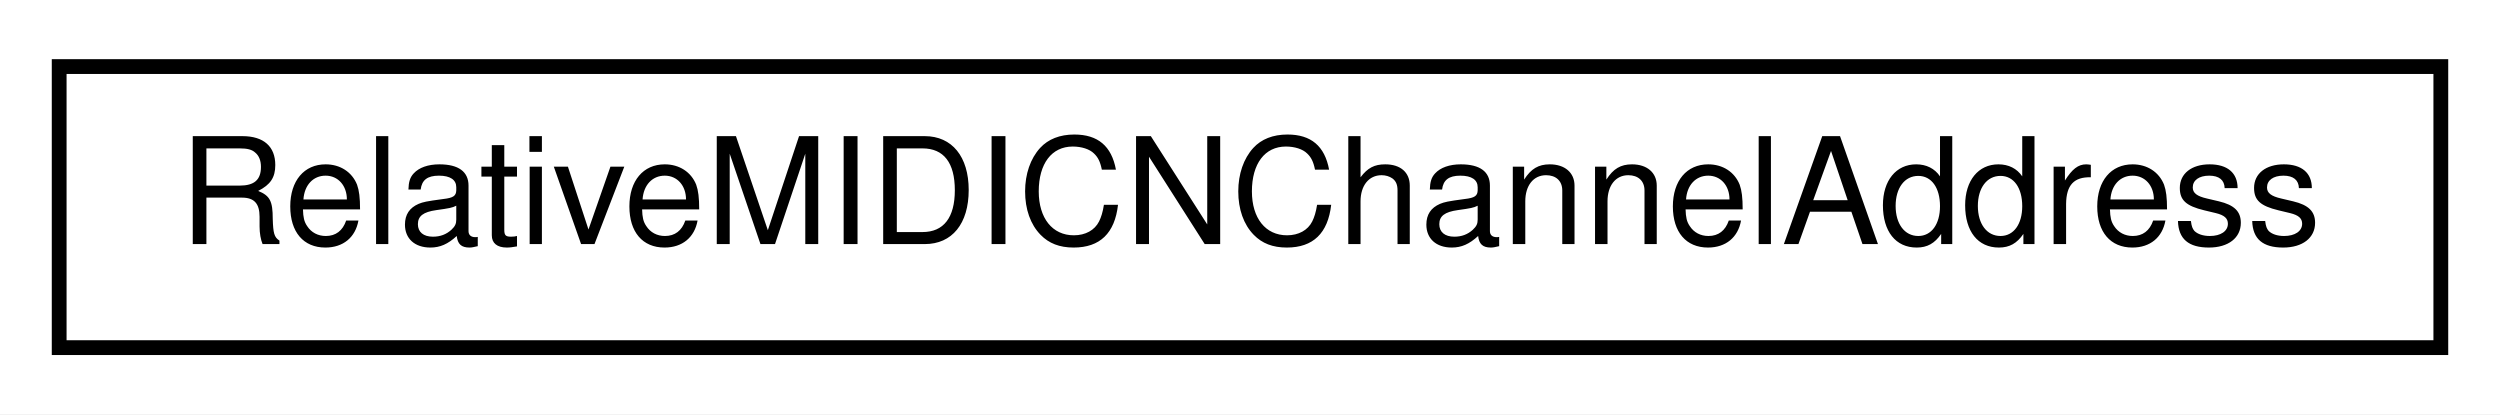
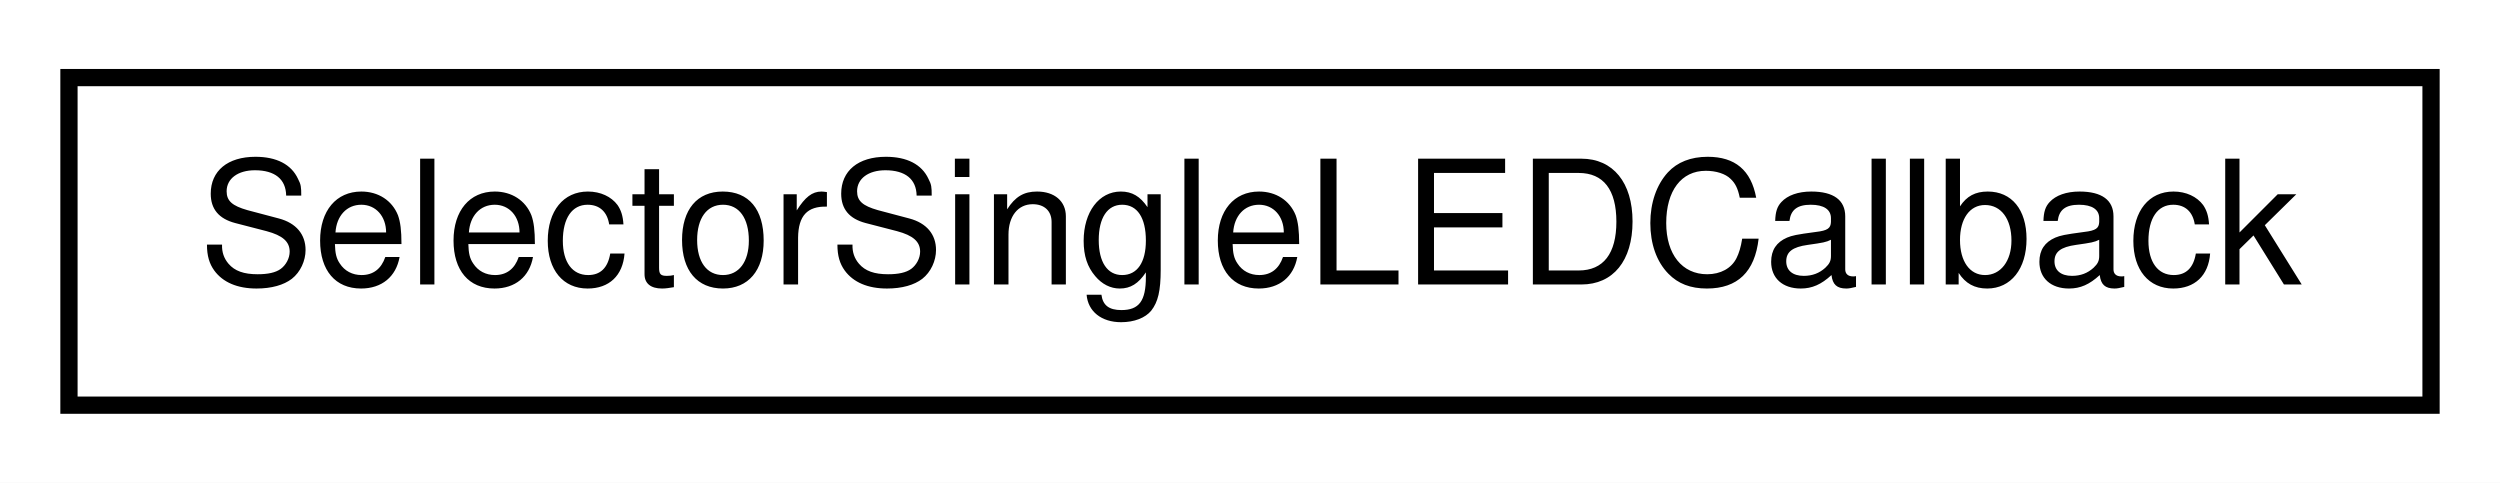
- <svg xmlns="http://www.w3.org/2000/svg" xmlns:xlink="http://www.w3.org/1999/xlink" width="169pt" height="28pt" viewBox="0.00 0.00 169.00 28.00">
+ <svg xmlns="http://www.w3.org/2000/svg" xmlns:xlink="http://www.w3.org/1999/xlink" width="145pt" height="28pt" viewBox="0.00 0.00 145.00 28.00">
  <g id="graph0" class="graph" transform="scale(1 1) rotate(0) translate(4 24)">
-     <polygon fill="white" stroke="none" points="-4,4 -4,-24 165,-24 165,4 -4,4" />
+     <polygon fill="white" stroke="none" points="-4,4 -4,-24 141,-24 141,4 -4,4" />
    <g id="node1" class="node">
      <g id="a_node1">
-         <a xlink:href="da/dc7/classRelativeMIDICNChannelAddress.html" target="_top" xlink:title="A class for saving an offset to a MIDI address.">
-           <polygon fill="white" stroke="black" points="0,-0.5 0,-19.5 161,-19.5 161,-0.5 0,-0.5" />
-           <text text-anchor="middle" x="80.5" y="-7.5" font-family="Helvetica,sans-Serif" font-size="10.00">RelativeMIDICNChannelAddress</text>
+         <a xlink:href="d9/d15/classSelectorSingleLEDCallback.html" target="_top" xlink:title=" ">
+           <polygon fill="white" stroke="black" points="0,-0.5 0,-19.5 137,-19.5 137,-0.5 0,-0.5" />
+           <text text-anchor="middle" x="68.5" y="-7.5" font-family="Helvetica,sans-Serif" font-size="10.00">SelectorSingleLEDCallback</text>
        </a>
      </g>
    </g>
  </g>
</svg>
